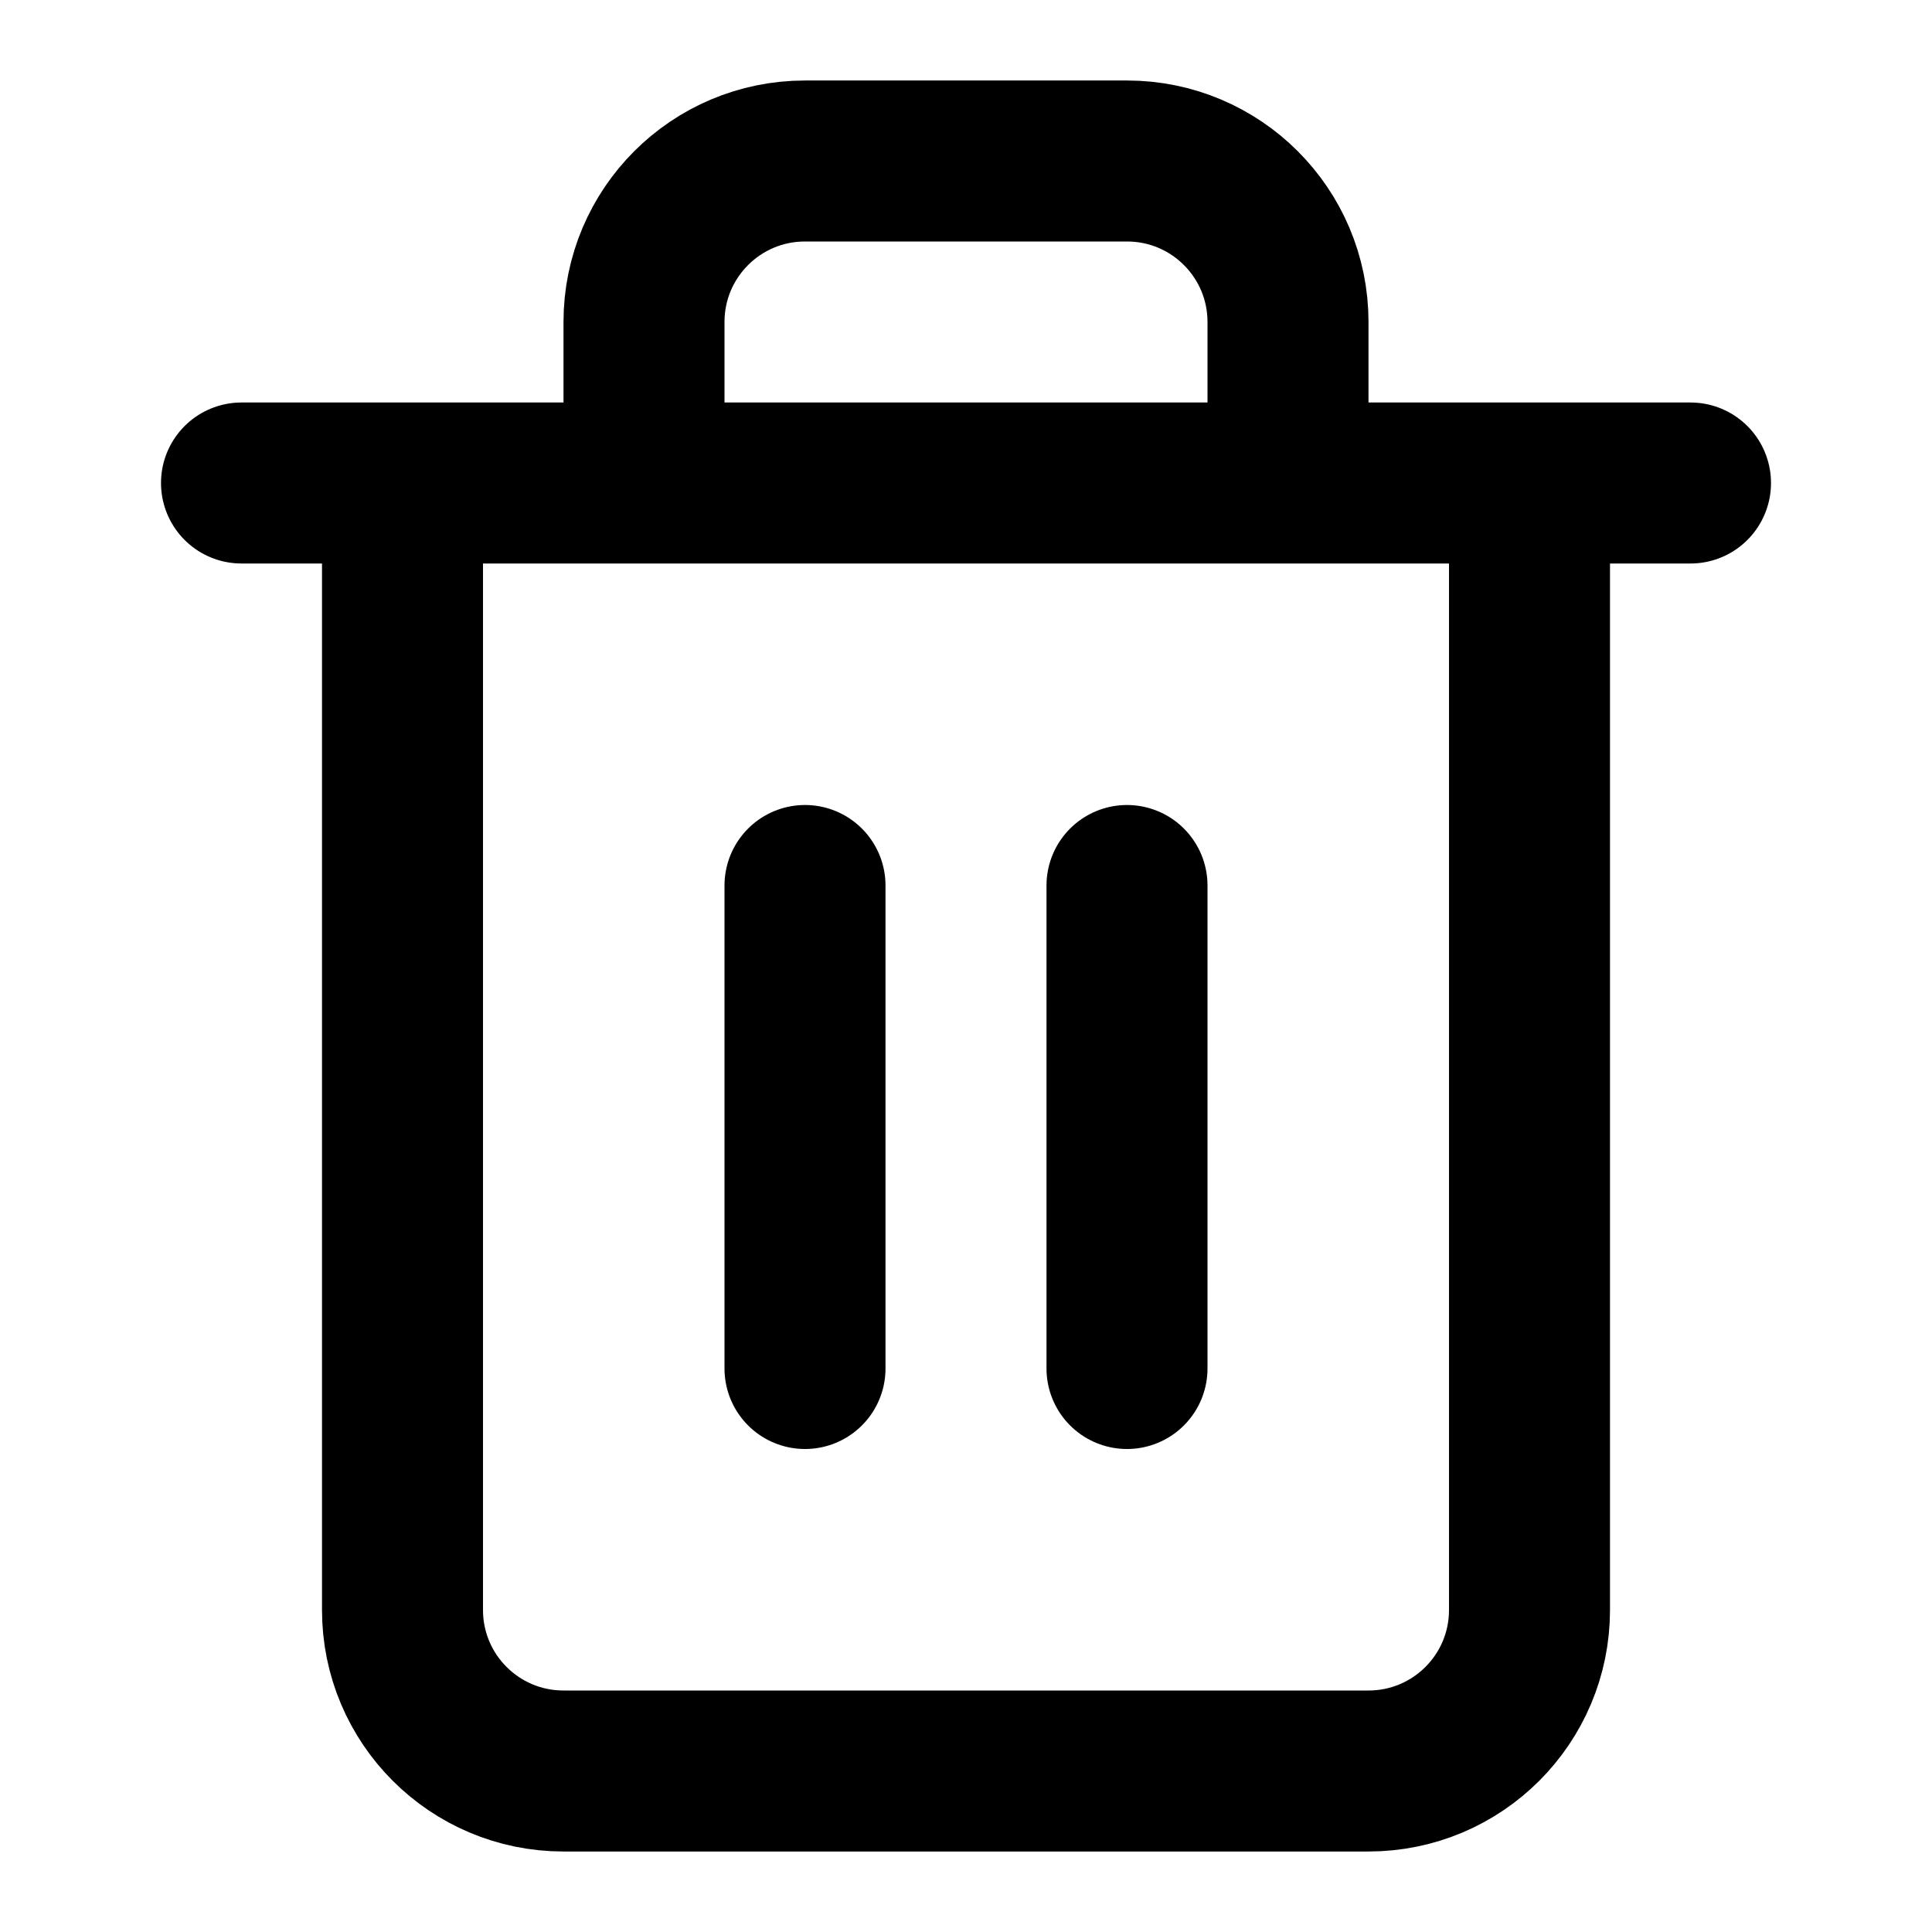
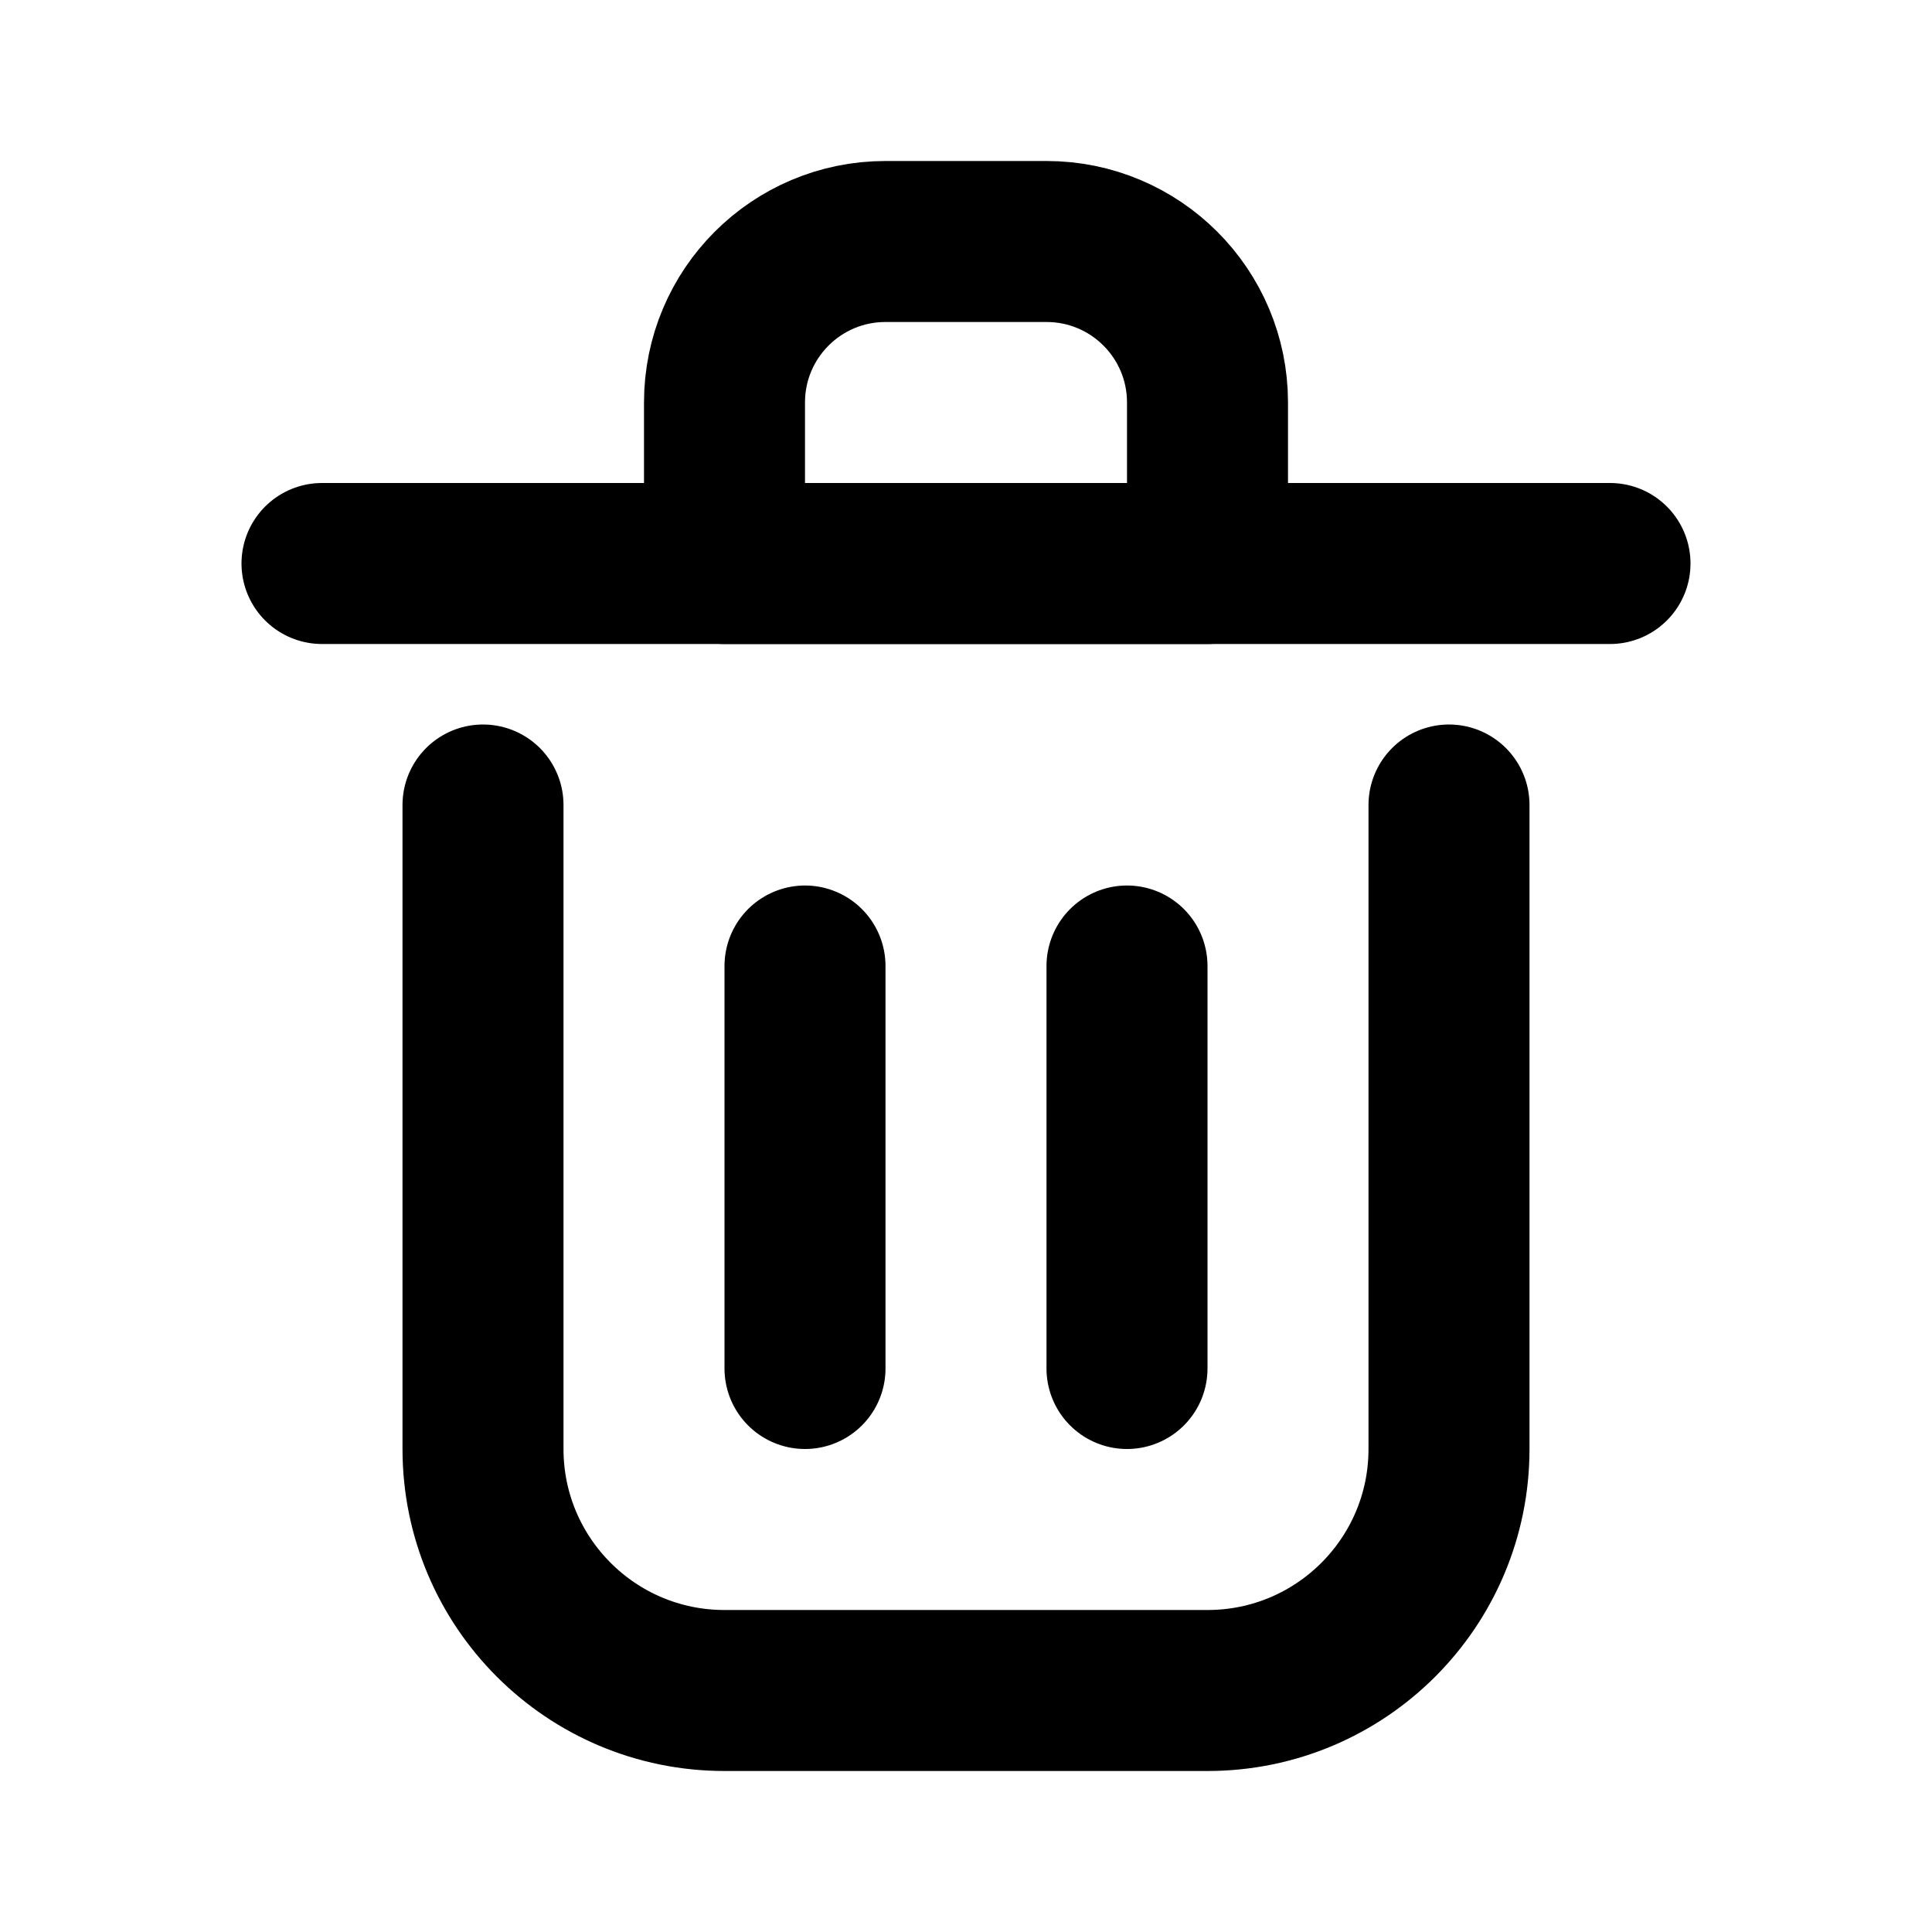
<svg xmlns="http://www.w3.org/2000/svg" width="800px" height="800px" viewBox="0 0 24 24" fill="none">
-   <path d="M3 6H21M5 6V20C5 21.105 5.895 22 7 22H17C18.105 22 19 21.105 19 20V6M8 6V4C8 2.895 8.895 2 10 2H14C15.105 2 16 2.895 16 4V6" stroke="#000000" stroke-width="2" stroke-linecap="round" stroke-linejoin="round" />
-   <path d="M14 11V17" stroke="#000000" stroke-width="2" stroke-linecap="round" stroke-linejoin="round" />
-   <path d="M10 11V17" stroke="#000000" stroke-width="2" stroke-linecap="round" stroke-linejoin="round" />
+   <g id="SVGRepo_bgCarrier" stroke-width="0" />
+   <g id="SVGRepo_tracerCarrier" stroke-linecap="round" stroke-linejoin="round" />
+   <g id="SVGRepo_iconCarrier">
+     <path d="M10 12V17" stroke="#000000" stroke-width="2" stroke-linecap="round" stroke-linejoin="round" />
+     <path d="M14 12V17" stroke="#000000" stroke-width="2" stroke-linecap="round" stroke-linejoin="round" />
+     <path d="M4 7H20" stroke="#000000" stroke-width="2" stroke-linecap="round" stroke-linejoin="round" />
+     <path d="M6 10V18C6 19.657 7.343 21 9 21H15C16.657 21 18 19.657 18 18V10" stroke="#000000" stroke-width="2" stroke-linecap="round" stroke-linejoin="round" />
+     <path d="M9 5C9 3.895 9.895 3 11 3H13C14.105 3 15 3.895 15 5V7H9V5Z" stroke="#000000" stroke-width="2" stroke-linecap="round" stroke-linejoin="round" />
+   </g>
</svg>
